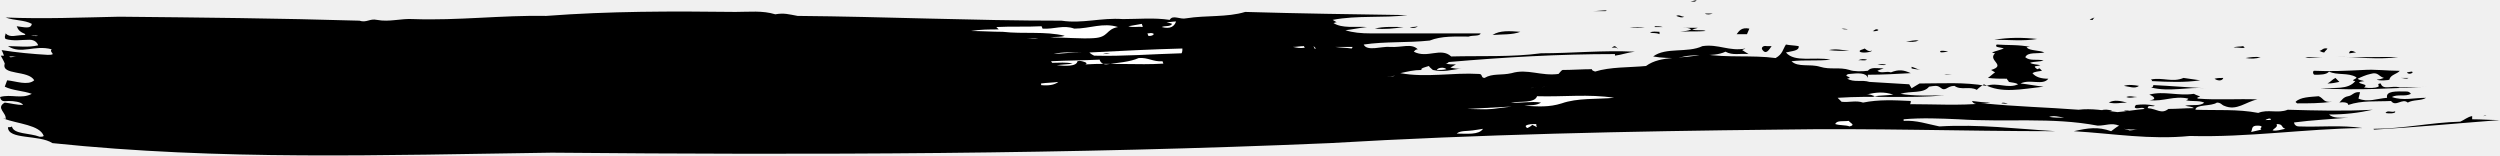
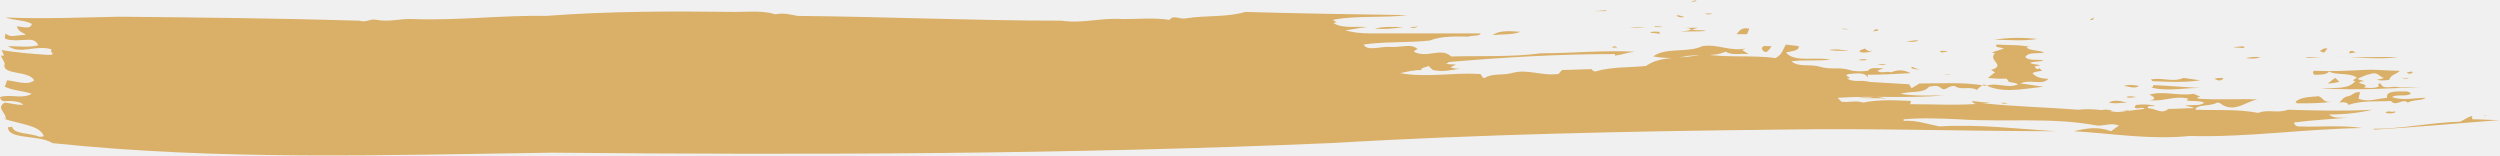
<svg xmlns="http://www.w3.org/2000/svg" version="1.1" id="Layer_1" x="0px" y="0px" viewBox="0 0 314.4 19.6" style="enable-background:new 0 0 314.4 19.6;" xml:space="preserve">
  <style type="text/css">
- 	.st0{fill:#FFFFFF;}
+ 	path{fill:#daaf67;}
</style>
  <g>
    <path d="M69.4,19.2C48.1,19.5,27.7,20.2,6.6,18C4.9,16.9,1,17.6,1,16c0.2,0,0.4,0,0.5-0.1c0.2,1,2.2,0.8,3.5,1.3   c0.2,0,0.4,0,0.5-0.1c-0.5-1.4-3.2-1.5-5.1-2.2c0.1,0,0.2,0,0.3,0.1c0.2-0.8-1.3-1.4-0.1-2.1c0.8,0.1,1.5,0.3,2.3,0.3   c-0.2-0.4-1.2-0.5-1.8-0.5c-0.3,0-0.7,0.1-0.9-0.1C0,12.4,0.1,12.4,0,12.2c1.4-0.4,2.7,0.3,4-0.4c-1.1-0.4-2.4-0.4-3.4-0.9   c0.1-0.3,0.2-0.5,0.3-0.8c1.1,0.1,2.6,0.7,3.4,0C3.6,8.8,0.1,9.5,0.6,8C0.5,7.7,0.3,7.4,0.1,7C0.2,7,0.4,7,0.5,7   C0.4,6.7,0.3,6.5,0.2,6.3c1.8,0.3,4,0.5,5.8,0.6c1.3,0,0.1-0.3,0.5-0.7C4.3,5.6,2.7,6.9,1,5.8c1.3,0,2.5,0.2,3.8-0.1   C4.7,5.4,4.4,5,3.7,5c-1,0-2,0.2-3-0.1c-0.2-0.3,0-0.4,0-0.7c0.6,0.6,1.3,0.2,2.4,0.2c0,0,0.1-0.1,0.1-0.1c-0.7-0.3-0.9-0.5-1.1-1   C3,3.4,3.9,3.7,4,3C3.1,2.5,1.8,2.6,0.7,2.2c4.8,0.2,9.5,0,14.3-0.1c10.1,0.1,20.2,0.2,30.2,0.5c0.9,0.3,1.3-0.3,2.2-0.1   c1.6,0.3,3-0.2,4.6-0.1c5.6,0.2,11.1-0.5,16.7-0.4c7.9-0.6,15.8-0.6,23.8-0.5c1.7,0,3.4-0.2,5,0.3c1.1-0.2,1.7,0,2.8,0.2   c11.1,0.1,22.1,0.6,33.2,0.6c2.6,0.4,5-0.4,7.7-0.2c2,0,3.9-0.2,5.9,0.1c0.4-0.7,1.3,0,2.1-0.2c2.5-0.4,5.1-0.1,7.4-0.8   c6.8,0.2,13.6,0.3,20.4,0.4c-3.1,0.4-6.3,0-9.4,0.6c0.2,0.1,0.3,0.2,0.5,0.3c-0.2,0-0.3,0.1-0.4,0.1c1.1,0.7,2.7,0.4,4.2,0.5   c-0.9,0.1-1.8,0.3-2.7,0.4c0.9,0.3,2,0.4,3.2,0.4c4.6,0,9.2,0,13.8,0c-0.1,0.4-1,0.2-1.5,0.4c-1.7,0-3.4-0.1-4.9,0.5   c-2.8,0.3-5.6,0.1-8.3,0.5c0.4,0.9,2.3,0.2,3.3,0.3c1.5,0.1,2.7-0.5,3.5,0.3c-0.3,0-0.4,0.2-0.5,0.3c1.7,0.9,3.4-0.6,4.7,0.6   c3.8-0.1,7.6,0.1,11.3-0.4c3.9,0,7.8-0.4,11.8-0.2c-0.9,0.1-1.7,0.4-2.5,0.5c0-0.1,0-0.1,0-0.2c-7.1,0-13.9,0.4-20.9,1   c-0.1,0.1-0.2,0.2-0.4,0.2c0.4,0.1,0.8,0.1,1.3,0.1c-0.2,0.1-0.5,0.3-0.7,0.4c0.5,0.1,0.9,0.2,1.4,0.1c-1.3,0.2-2.3,0.5-3.6,0.2   c-0.2-0.2-0.4-0.3-0.5-0.5c-0.3,0.1-1.2,0.3-0.9,0.5c-1,0-1.8,0.2-2.7,0.4c3.3,0.6,6.6-0.1,9.9,0.1c0.5,0,0.2,0.5,0.7,0.5   c1-0.6,2.1-0.3,3.4-0.6c2-0.6,3.7,0.4,5.9,0.1c0.2-0.2,0.3-0.4,0.5-0.5c1.2,0,2.5-0.1,3.7-0.1c0,0.2,0.2,0.2,0.4,0.3   c1.9-0.6,4.3-0.5,6.4-0.7c1.9-1.4,4.7-0.8,7.2-1.5c3,0.5,6.1,0.1,9.1,0.5c0.9-0.5,0.9-1.1,1.3-1.7c0.5,0.1,1,0.1,1.6,0.2   c0.1,0.6-0.8,0.6-1.6,0.8c1.1,1.3,3.6,0.5,5.6,0.9c-1.6,0.2-3.2,0-4.9,0.2c0.8,0.8,2.3,0.3,3.6,0.7c1.3,0.4,2.4,0,3.7,0.4   c0.5,0.2,1.6,0.2,2.3,0.1c0.4-0.5,1.2-0.3,2-0.3c-0.3,0.1-0.6,0.2-0.8,0.3c0.5,0.4,1.1,0,1.7,0.2c1-0.4,1.6-0.3,2.5,0.1   c-1.8,0.1-3.6,0.2-5.4,0.2c0,0.1,0,0.3,0,0.4c-0.2-0.7-1.3-0.6-2.3-0.5c-0.2,0-0.4,0.1-0.4,0.2c0,0.1,0.5,0.2,0.4,0.3   c-0.1,0.1-0.1,0-0.3,0.1c0.9,0.5,1.8,0.1,2.8,0.4c1.7,0.1,3.3,0.2,5,0.3c0.1,0.2,0.2,0.3,0.3,0.5c0.3-0.2,0.7-0.4,1-0.6   c2.9,0,5.6-0.2,8.4,0.3c1.4-0.5,2.7,0.4,4-0.2c-0.3-0.2-0.7-0.2-1.2-0.3c0.1-0.1-0.2-0.2-0.2-0.4c-0.8,0-1.6,0-2.4-0.1   c0.3-0.2,0.6-0.5,0.9-0.7c-0.2-0.1-0.3-0.2-0.5-0.3c2-0.6-0.5-1.2,0.5-2.1c-0.2,0-0.3-0.1-0.4-0.1c0.5-0.2,1-0.3,1.5-0.5   c-0.5-0.2-1.2-0.1-0.9-0.5c1.4,0.1,2.8,0,4.2,0.3c-0.1,0-0.5,0-0.4,0.1c0.4,0.4,1.6,0.3,2.2,0.6c-0.9,0.2-2.1-0.1-2.4,0.6   c0.6,0.5,1.4,0.2,2.3,0.4c-0.5,0.2-1.2,0.1-1.7,0.3c0.3,0.2,0.9,0.2,1.3,0.3c-0.2,0.1-0.8,0.1-0.7,0.2c0,0.1,0.2,0.2,0.3,0.3   c0.1,0,0.2-0.1,0.3-0.1c0.1,0.1,0.2,0.2,0.3,0.3c-0.5,0.1-0.9,0.1-1.2,0.3c0.4,0.5,1.1,0.7,2,0.7c-0.7,0.9-2.3,0-3.5,0.6   c1,0.1,1.9,0.3,2.9,0.4c-2.8,0.3-5.3,0.9-7.5-0.3c-0.3,0.2-0.6,0.4-0.9,0.7c-0.9-0.5-2,0.1-2.8-0.5c-1,0-1.1,0.8-1.8,0.2   c-0.4-0.3-0.7-0.2-1.4-0.1c-0.7,0.9-2.3,0.5-3.6,0.9c1.8,0.3,3.6,0.2,5.5,0.2c-4.5,0.4-8.9,0-13.4,0.3c0.2,0.2,0.3,0.3,0.5,0.5   c1,0.1,1.8-0.2,2.7,0.1c2-0.4,3.9-0.3,6-0.2c0,0.1,0,0.3-0.1,0.4c3.1,0,6.2,0.2,9.3-0.1c3.9,0.4,8,0.5,11.9,0.8   c1.6-0.2,3.3,0.1,4.9,0.3c1.1-0.1,2.3-0.3,3.4-0.4c-0.2-0.3-0.8,0-1.1-0.1s0-0.3,0-0.4c0.8-0.1,1.6-0.1,2.4,0.1   c-0.3,0.2-0.9-0.2-0.9,0.3c1.2,0.1,1.7,0.8,2.6,0.1c1.1,0,2.1-0.1,3.2-0.1c-0.2-0.2-0.7-0.2-1.1-0.3c0.9-0.2,1.9,0.1,2.4-0.4   c-0.7-0.3-1.6-0.1-2.3-0.3c0.1,0,0.3-0.1,0.3-0.2c-1.8-0.4-3.1,0.4-4.9,0.2c0.3,0,0.7-0.1,0.6-0.3c-0.1-0.2-0.4-0.3-0.6-0.4   c1.8-0.5,3.6,0.2,5.6-0.1c0.2,0.1,0.4,0.2,0.7,0.3c0.3,0.1-0.5,0.1-0.2,0.3c2.5,0.2,5,0,7.5,0.1c-1.5,0.3-2.6,1.5-4.2,0.8   c-0.3-0.1-0.4-0.4-0.9-0.4c-0.7,0.5-2.7,0.2-2.7,0.9c2.7,0.1,5.3-0.1,7.9,0.4c1.2-0.5,2.5,0.1,3.7-0.4c3.6,0.1,7.1,0.2,10.7,0   c-1.8,0.4-3.5,0.6-5.5,0.6c0.5,0.5,1.5,0.4,2.4,0.4c-2.3,0.2-4.5,0.3-6.8,0.6c0,0.2,0.2,0.5,0.6,0.5c2.7,0.1,5.3-0.2,8,0.2   c-7.3,0.1-14.4,1.2-21.7,1c-5,0.5-9.6-0.3-14.6-0.6c1.8-0.4,3-0.6,4.7,0c0.3-0.2,0.6-0.5,1-0.7c-1-0.4-1.6,0-2.7,0   c-5.8-1.1-11.5-0.4-17.5-0.8c-2.3-0.1-4.6-0.2-6.9,0c0,0.1,0,0.1,0,0.2c1.6-0.1,3,0.4,4.5,0.7c5-0.3,9.7,0.3,14.6,0.6   c-11.8,0-22.9-0.4-34.8-0.2c-18.7,0.2-37.8,0.6-56.5,1.7C134.7,19.4,101.9,19.5,69.4,19.2z" />
    <path class="st0" d="M183.2,16.8c0.4-0.4,1.4-0.3,2-0.4c0.6-0.1,0.8-0.1,1.3-0.2C186,17,184.4,16.8,183.2,16.8z" />
    <path class="st0" d="M192.1,16.1c-0.1,0-0.3-0.2-0.2-0.3c0.3-0.2,0.8-0.2,1.3-0.2c0,0.1,0,0.3,0.1,0.4c-0.2-0.1-0.4-0.2-0.6-0.3   C192.5,15.9,192.3,16,192.1,16.1z" />
    <path class="st0" d="M230.8,15.6c0.2-0.5,1-0.3,1.7-0.4c0.2,0.3,0.9,0.5,0.1,0.7C232.1,15.7,231.4,15.8,230.8,15.6z" />
    <path class="st0" d="M191.7,13.3c0.8-0.1,1.5,0,2.1-0.4c-1.3-0.2-2.5,0.1-3.8,0c1.2-0.2,3,0.1,3.3-0.8c3.3,0.1,6.5-0.3,9.7,0.2   c-2.2,0.2-4.6,0-6.6,0.7C194.8,13.5,193.5,13.4,191.7,13.3z" />
    <path class="st0" d="M190.1,13.4c-0.9,0.1-1.5,0.2-2.4,0.3c-0.9,0.1-2.2,0-3.2,0C186.3,13.6,188.2,13.5,190.1,13.4z" />
    <path class="st0" d="M233.7,12.3c0.7-0.1,1.5,0.1,2.1-0.2c-0.4-0.1-0.6-0.3-1.1-0.2c1.2-0.3,2.2-0.4,3.4,0   c-0.8,0.1-1.6,0.1-2.4,0.2c0.5,0.1,1,0.2,1.6,0.3C236.2,12.3,234.9,12.4,233.7,12.3z" />
    <path class="st0" d="M257.7,14.7c0.6-0.2,1.3,0,1.9,0.1C258.9,14.8,258.3,14.8,257.7,14.7z" />
    <path class="st0" d="M268.8,16.3c-0.3,0-0.7,0.1-1,0.1c-0.2-0.1-0.4-0.1-0.7-0.2C267.7,16.3,268.2,16.3,268.8,16.3z" />
    <path d="M248,12.7c0.8,0.1,1.6,0.2,2.3,0.2C249.4,13,248.3,13.4,248,12.7z" />
    <path class="st0" d="M194.6,10.9c-0.2,0-0.5,0-0.7,0.1C194.1,10.9,194.3,10.9,194.6,10.9z" />
    <path class="st0" d="M193.2,11c-0.2,0-0.5,0-0.7,0.1C192.8,11,193,11,193.2,11z" />
    <path d="M251.7,13c0.2-0.2,0.5,0,0.8,0C252.2,13.1,252,13,251.7,13z" />
    <path d="M264.2,13.9c0.5-0.2,0.9-0.1,1.4,0C265.4,14.1,264.7,14,264.2,13.9z" />
    <path d="M267.7,13.9c0,0.1-0.1,0.1-0.1,0.2c-0.2-0.1-0.3-0.1-0.5-0.2C267.3,13.9,267.5,13.9,267.7,13.9z" />
    <path class="st0" d="M283.9,15.8c0.1,0,0.4,0,0.5,0.1c0.1,0.1-0.3,0.3,0,0.4c-0.4,0.1-0.9,0.2-1.3,0.3   C283.3,16.2,283.1,15.8,283.9,15.8z" />
    <path class="st0" d="M175.5,9.5c-0.1,0-0.2,0.1-0.4,0.1c-0.3,0-0.6,0-0.8,0C174.7,9.6,175.1,9.6,175.5,9.5z" />
    <path class="st0" d="M285.8,16.4c0.2-0.3,0.7-0.4,0.5-0.8c0.9,0,0.5,0.4,1.1,0.6C286.8,16.3,286.4,16.5,285.8,16.4z" />
    <path d="M265.2,12.9c0.7-0.4,1.5-0.2,2.3,0C266.7,12.9,266.1,13.1,265.2,12.9z" />
    <path class="st0" d="M180.7,8.8c0.1-0.3,0.9-0.4,1.2-0.1C181.5,8.8,181.1,8.8,180.7,8.8z" />
    <path d="M244.5,9.4c0.3-0.1,0.7,0,1,0C245.1,9.4,244.8,9.4,244.5,9.4z" />
    <path d="M207.9,7.1c1.6-1.2,4.3-0.4,6.2-1.3c2-0.3,3.4,0.7,5.4,0.3c-0.1,0.1-0.3,0.1-0.4,0.2c0.3,0.2,0.5,0.3,0.8,0.5   c-1.1-0.1-2,0.2-2.9-0.3c-1.7,0.8-4,0.1-5.9,0.8C210,7.3,209,7.3,207.9,7.1z" />
    <path d="M240.4,8.4c0.4,0.1,0.7,0.3,1.1,0.4c-0.4-0.1-0.8-0.1-1.1-0.2C240.4,8.5,240.4,8.5,240.4,8.4z" />
    <path d="M236.1,8.1c0.4-0.1,0.7,0,1.1,0C236.9,8.3,236.5,8.1,236.1,8.1z" />
    <path d="M267.4,12.2c0.5-0.2,0.9,0,1.4,0C268.3,12.2,267.9,12.4,267.4,12.2z" />
    <path d="M233.7,7.6c0.3-0.2,0.7-0.2,1.1-0.1C234.5,7.7,234,7.5,233.7,7.6z" />
    <path class="st0" d="M284.9,15.1c0.1-0.1,0.6-0.3,0.7-0.1C285.7,15.1,285.1,15.1,284.9,15.1z" />
    <path d="M221.6,6.2c-0.1-0.2,0.1-0.5,0.6-0.4c0.1,0,0.4,0,0.6,0C222.5,6.2,222.1,7,221.6,6.2z" />
    <path d="M298.5,16.2c3.7,0,7.2-0.8,10.9-0.9c0.5-0.2,0.9-0.6,1.5-0.7c0,0.1,0,0.3,0,0.4c1.2,0,2.3,0.1,3.5,0.1   c-5.3,0.4-10.5,0.9-15.8,1.2C298.6,16.3,298.5,16.3,298.5,16.2z" />
    <path d="M202.7,6c0.1-0.1,0.3-0.2,0.4-0.2c0.1,0.1,0.3,0.2,0.4,0.4C203.3,5.9,203,6,202.7,6z" />
    <path class="st0" d="M130.9,10.5c0.7-0.1,1.5-0.1,2.2-0.2c-0.5,0.4-1.3,0.5-2.2,0.4C131,10.6,130.9,10.5,130.9,10.5z" />
    <path d="M230,6.3c0.9-0.2,1.7,0,2.6,0.1C231.7,6.4,230.8,6.4,230,6.3z" />
    <path d="M233.9,6.5c-0.2-0.2,0.5-0.3,0.6-0.4c0.1,0.1,0.4,0.3,0.5,0.3c0.1,0.1,0.5-0.1,0.4,0C235.2,6.6,234.1,6.7,233.9,6.5z" />
    <path d="M267.1,10.8c0.6-0.2,1.3-0.1,1.9,0C268.5,11.2,267.8,10.9,267.1,10.8z" />
    <path d="M270.5,11c0.2,0,0.3-0.1,0.3-0.3c2.2,0.1,4.4,0.3,6.6,0.4C275.1,10.9,272.9,11.6,270.5,11z" />
    <path d="M244,6.5c-0.1-0.2,0.8-0.1,1,0C244.7,6.5,244,6.7,244,6.5z" />
    <path d="M207.5,4.1c0.3-0.2,0.8-0.1,1.2-0.1c0,0.1,0,0.2,0,0.3C208.3,4.1,207.9,4.2,207.5,4.1z" />
    <path class="st0" d="M136.5,8.1c0.2-0.1,0.2-0.2-0.1-0.3c-0.3-0.1-0.6-0.2-0.9-0.1c-0.1,0.7-1.6,0.6-2.6,0.5c0.7-0.1,1.4-0.1,2-0.2   c-0.8-0.2-1.7-0.1-2.6-0.1c0-0.1-0.1-0.1-0.1-0.2c2-0.1,4.1-0.1,6.1-0.2c0,0.2,0.3,0.6,0.8,0.6c1.4-0.2,3-0.3,4.1-0.8   c1.2-0.1,1.8,0.5,3,0.4c0,0.1,0.1,0.2,0.1,0.3C143.1,8.2,139.8,7.9,136.5,8.1z" />
    <path d="M218.4,4.3c0.3-0.4,0.6-0.9,1.6-0.7c-0.1,0.2-0.2,0.5-0.3,0.7C219.3,4.3,218.9,4.3,218.4,4.3z" />
    <path d="M288.7,12.8c0.6-0.6,1.8-0.6,2.9-0.7c0.7,0.3,0.5,0.8,1.7,0.7c-1.5,0.2-3,0.2-4.4,0.2C288.8,12.9,288.7,12.9,288.7,12.8z" />
    <path d="M211.3,4c0.5-0.1,1-0.1,1.4-0.3c-0.3-0.2-0.6-0.2-1-0.2c0.6,0,1.2,0,1.8,0c-0.2,0.1-0.4,0.1-0.7,0.2c0.5,0.2,1.4,0,1.7,0.2   C213.4,4,212.4,3.9,211.3,4z" />
    <path class="st0" d="M170.1,5.9c0,0.1-0.1,0.1-0.1,0.2c-0.7-0.1-1.4-0.1-2.1-0.2C168.7,5.9,169.4,5.9,170.1,5.9z" />
    <path d="M300,14.2c0.3-0.4,0.7,0,1.2-0.2C301.4,14.3,300.3,14.3,300,14.2z" />
    <path d="M270.6,10.2c0.1-0.1,0-0.1-0.1-0.2c1.5-0.3,2.7,0.4,4.1-0.2c0.7,0.1,1.4,0.2,2.1,0.3C274.7,10.4,272.7,10.3,270.6,10.2z" />
    <path d="M239.7,5.2c0.6,0,1-0.2,1.6-0.1C240.8,5.3,240.3,5.3,239.7,5.2z" />
    <path d="M215.2,3.8c0.1-0.1,0.2-0.2,0.2-0.3C215.4,3.6,215.3,3.7,215.2,3.8z" />
    <path class="st0" d="M165.2,5.8c0.1,0.1,0.2,0.2,0.3,0.3c-0.1,0-0.2,0-0.2,0C165.3,6,165.2,5.9,165.2,5.8z" />
    <path d="M187.7,4.4c0.9-0.6,2.2-0.5,3.5-0.4C190.2,4.4,188.9,4.3,187.7,4.4z" />
    <path d="M294.2,12.9c0.3-0.3,0.5-0.7,1.1-0.8c0.6-0.1,0.7-0.6,1.5-0.5c-0.1,0.3-0.1,0.5-0.2,0.8c1.2,0.5,2.3,0,3.6-0.1   c-0.2-0.9,1.2-0.8,2.3-0.8c0.5,0,0.5,0.1,0.7,0.3c-0.7,0.4-1.7,0-2.4,0.4c1.4,0.5,2.8,0.1,4.3,0.1c-0.6,0.4-1.6,0.2-2.3,0.6   c-0.7-0.6-1.5,0.6-2.1-0.2c-2,0.1-3.6-0.1-5.4,0.5C295.4,12.9,294.7,12.8,294.2,12.9z" />
    <path class="st0" d="M162.6,5.9c0.5,0,0.9-0.1,1.4-0.1c0,0.1,0,0.1,0.1,0.2C163.5,6.1,163.1,6,162.6,5.9z" />
    <g>
      <path d="M209.1,3.4c-0.3,0-0.7,0-1,0c0,0,0-0.1,0-0.1C208.4,3.3,208.8,3.3,209.1,3.4C209.1,3.4,209.1,3.4,209.1,3.4L209.1,3.4z" />
      <path d="M208.6,3.4" />
    </g>
    <path d="M204.9,3.4c0.7,0,1.3,0,2,0.1C206.3,3.5,205.6,3.5,204.9,3.4C204.9,3.4,204.9,3.4,204.9,3.4z" />
    <path class="st0" d="M137.6,7c-0.2-0.1-0.4-0.2-0.6-0.4c3.9-0.2,7.8-0.4,11.7-0.5c0,0.2,0,0.4-0.1,0.6C144.9,6.8,141.3,7.1,137.6,7   z" />
    <path d="M312.2,14.6c0.2,0,0.3-0.1,0.5-0.1C312.5,14.6,312.4,14.6,312.2,14.6z" />
    <path d="M235.5,3.9c0.2,0,0.3-0.3,0.6-0.2C236.5,3.8,235.8,4,235.5,3.9z" />
    <path d="M232.4,3.7c-0.3,0-0.6,0-0.8-0.1C231.8,3.6,232.1,3.6,232.4,3.7z" />
    <path d="M139.6,6.7c-0.3,0-0.6,0-0.9,0.1C139,6.8,139.3,6.8,139.6,6.7z" />
    <path d="M278.5,9.9c0.4-0.1,0.7-0.1,1.1-0.1C279.5,10.2,278.9,10.2,278.5,9.9z" />
    <path d="M250.8,5c1.8-0.3,3.5-0.3,5.4-0.1C254.4,5.2,252.7,5,250.8,5z" />
    <path d="M210.8,2c0.4-0.2,0.6,0.1,1,0.1C211.5,2.3,211.1,2.1,210.8,2z" />
    <path class="st0" d="M132.5,6.8c1.1-0.3,2.3-0.2,3.6-0.2C134.9,6.6,133.7,6.7,132.5,6.8z" />
    <path d="M177.3,3.4c0.3,0,0.7,0,1-0.1C178.1,3.5,177.7,3.6,177.3,3.4z" />
    <path d="M172.9,3.6c1.1-0.3,2.4-0.2,3.6-0.2C175.3,3.6,174.1,3.7,172.9,3.6z" />
    <path d="M291.8,11.1c1.8-0.1,3.5,0.2,4.4-0.9c-0.8-0.1,0.4-0.3,0.1-0.5c-1-0.6-2.4-0.2-3.4-0.7c-0.3,0.4-1.1,0.4-1.8,0.4   c-0.2,0-0.3-0.4-0.1-0.5c2.1,0.1,4.1,0,6.2-0.1c1.5-0.1,3,0.1,4.4,0.1c0.1,0,0.2,0,0.2,0c-0.3,0.4-1.2,0.5-1.3,1.1   c0,0.1-1.4,0.2-1.6,0c0.4,0,0.6-0.1,0.9-0.2c-0.7-0.2-0.7-0.8-1.7-0.5c-0.5,0.1-1.2,0.4-1.6,0.6c0.2,0.2,0.6,0.2,0.8,0.3   c0.5,0-0.7,0-0.6,0.2c0.2,0.2,1.2,0.2,0.6,0.6c0.6,0.1,1.4,0.1,1.8-0.1c0.2-0.1-0.3-0.4,0.3-0.4c0.3,0.9,1.4,0.2,2.4,0.5   c1.2-0.1,2.4,0,3.6-0.1C300.9,11.1,296.5,11.4,291.8,11.1z" />
    <path d="M214.4,1.7c0.3,0,0.7,0,1,0C215.1,1.8,214.7,1.9,214.4,1.7z" />
    <path d="M202.1,1.3c-0.1,0-0.1,0.1-0.2,0.1c-0.5,0-1.1,0-1.6,0C200.9,1.4,201.5,1.3,202.1,1.3z" />
    <path d="M292.7,10.5c0.4-0.2,0.6-0.5,1-0.7c0.2,0.2,0.3,0.3,0.5,0.5C293.7,10.4,293.3,10.5,292.7,10.5z" />
    <path class="st0" d="M144.3,4.2c0.3,0,0.4-0.1,0.7,0c0.3,0.1-0.2,0.4-0.6,0.3C144.4,4.5,144.4,4.4,144.3,4.2z" />
    <path class="st0" d="M132.1,4.7c0.6-0.1,1.3,0,1.8-0.2c-2.5-0.6-5.2-0.2-7.8-0.5c-1.3,0-2.7-0.1-4-0.1c1.2-0.2,2.3-0.2,3.5-0.2   c-0.1-0.1-0.2-0.2-0.3-0.3c1.9-0.1,3.8,0,5.7-0.1c0,0.1,0.1,0.2,0.1,0.3c1.5,0.1,2.6-0.5,4,0c2,0,3.6-0.8,5.5-0.2   c-1.6,0.3-1.1,1.3-3.1,1.4C136.1,4.9,133.7,4.7,132.1,4.7z" />
    <path d="M263.4,2.2c-0.1,0.1-0.2,0.2-0.2,0.3c-0.1,0-0.3,0-0.4,0C262.9,2.4,263.1,2.3,263.4,2.2z" />
    <path d="M213.4,0c-0.1,0.1-0.2,0.1-0.2,0.2c-0.2,0-0.4,0-0.6,0C212.9,0.1,213.1,0.1,213.4,0z" />
    <path class="st0" d="M130.6,4.8C130.6,4.8,130.6,4.8,130.6,4.8c-0.5,0.1-1.1,0.1-1.6,0.1C129.5,4.9,130,4.8,130.6,4.8z" />
    <path class="st0" d="M146.1,3.4c0.4-0.2,1.1,0,1.3-0.4c-0.2-0.1-0.4-0.1-0.7-0.2c0.4,0,0.8-0.1,1.2-0.1   C147.7,3.3,147.2,3.7,146.1,3.4z" />
    <path class="st0" d="M141.9,3.3c0.6-0.1,1.1-0.2,1.7-0.3c0,0.1,0.1,0.2,0.1,0.4C143.1,3.3,142.5,3.5,141.9,3.3z" />
    <path d="M301.9,9.8c0.3,0,0.7,0,1,0C302.6,10,302.3,9.8,301.9,9.8z" />
    <path d="M282.4,7.3c0.6-0.1,1.2-0.2,1.9-0.1C283.7,7.4,283.1,7.4,282.4,7.3z" />
    <path d="M302.7,9.1c0.1,0,0.5-0.1,0.6-0.1C303.7,9.1,302.9,9.5,302.7,9.1z" />
    <path d="M292.2,7.2c-0.5,0-1.4,0.1-1.8,0.1s-0.3-0.1-0.6-0.1C290.6,7.2,291.4,7.2,292.2,7.2z" />
    <path d="M280.9,6c0.3-0.2,0.8-0.1,1.2-0.2c0.1,0.1,0.1,0.1,0.2,0.2C281.8,6.1,281.4,5.9,280.9,6z" />
    <path d="M160.4,0.8c-0.3,0-0.6,0-0.8,0.1C159.8,0.8,160.1,0.8,160.4,0.8z" />
    <path d="M293.8,7.1c2.6,0.2,5.2,0,7.8,0.1C299,7.5,296.4,7.2,293.8,7.1z" />
    <path d="M291.7,6.4c0.4-0.1,0.4-0.4,1-0.3c-0.1,0.2-0.3,0.3-0.4,0.5C292.1,6.6,291.9,6.5,291.7,6.4z" />
    <path d="M295.7,6.4c0.2,0,0.4,0.1,0.6,0.2c-0.3,0-0.6,0.1-0.9,0.1C295.5,6.5,295.5,6.4,295.7,6.4z" />
    <path class="st0" d="M1.1,7.1c0.3,0,0.6,0,1,0c-0.3,0-0.5,0.1-0.8,0.1C1.3,7.2,1.2,7.1,1.1,7.1z" />
    <path class="st0" d="M3.9,4.4c0.3,0,0.6,0.1,0.9,0.1c-0.1,0-0.3,0.1-0.4,0C4.2,4.5,4,4.4,3.9,4.4z" />
  </g>
</svg>
